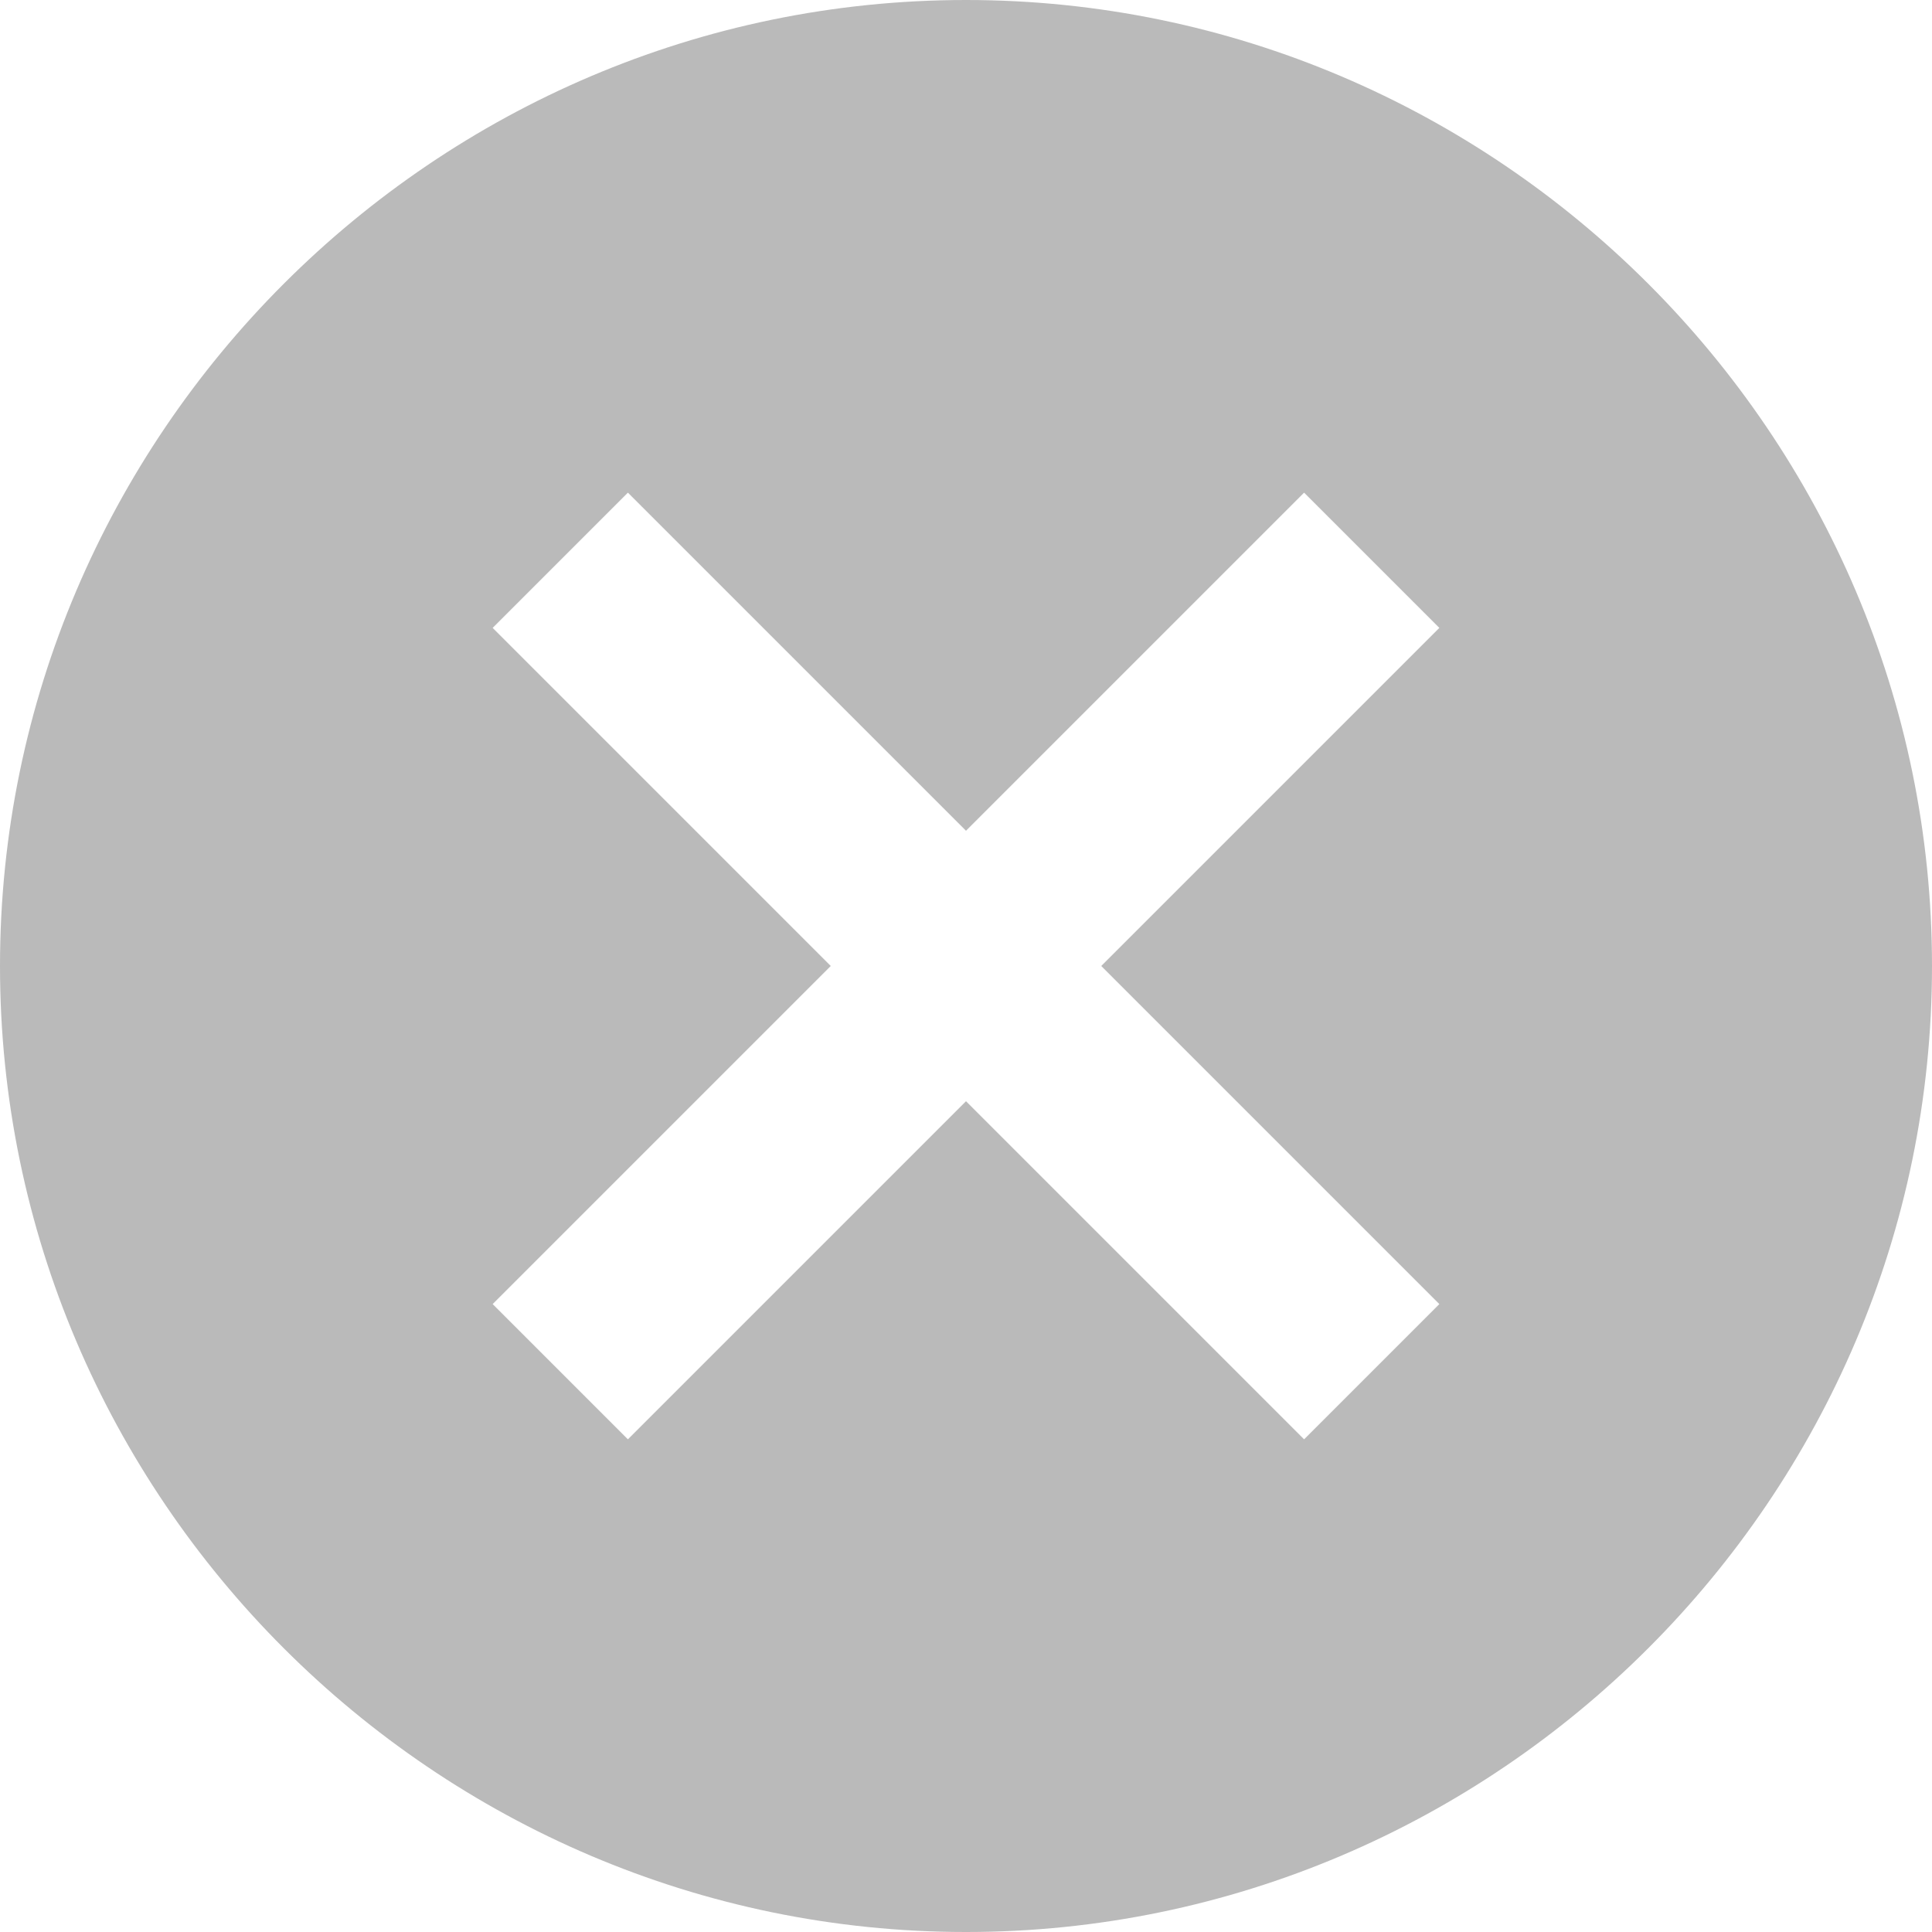
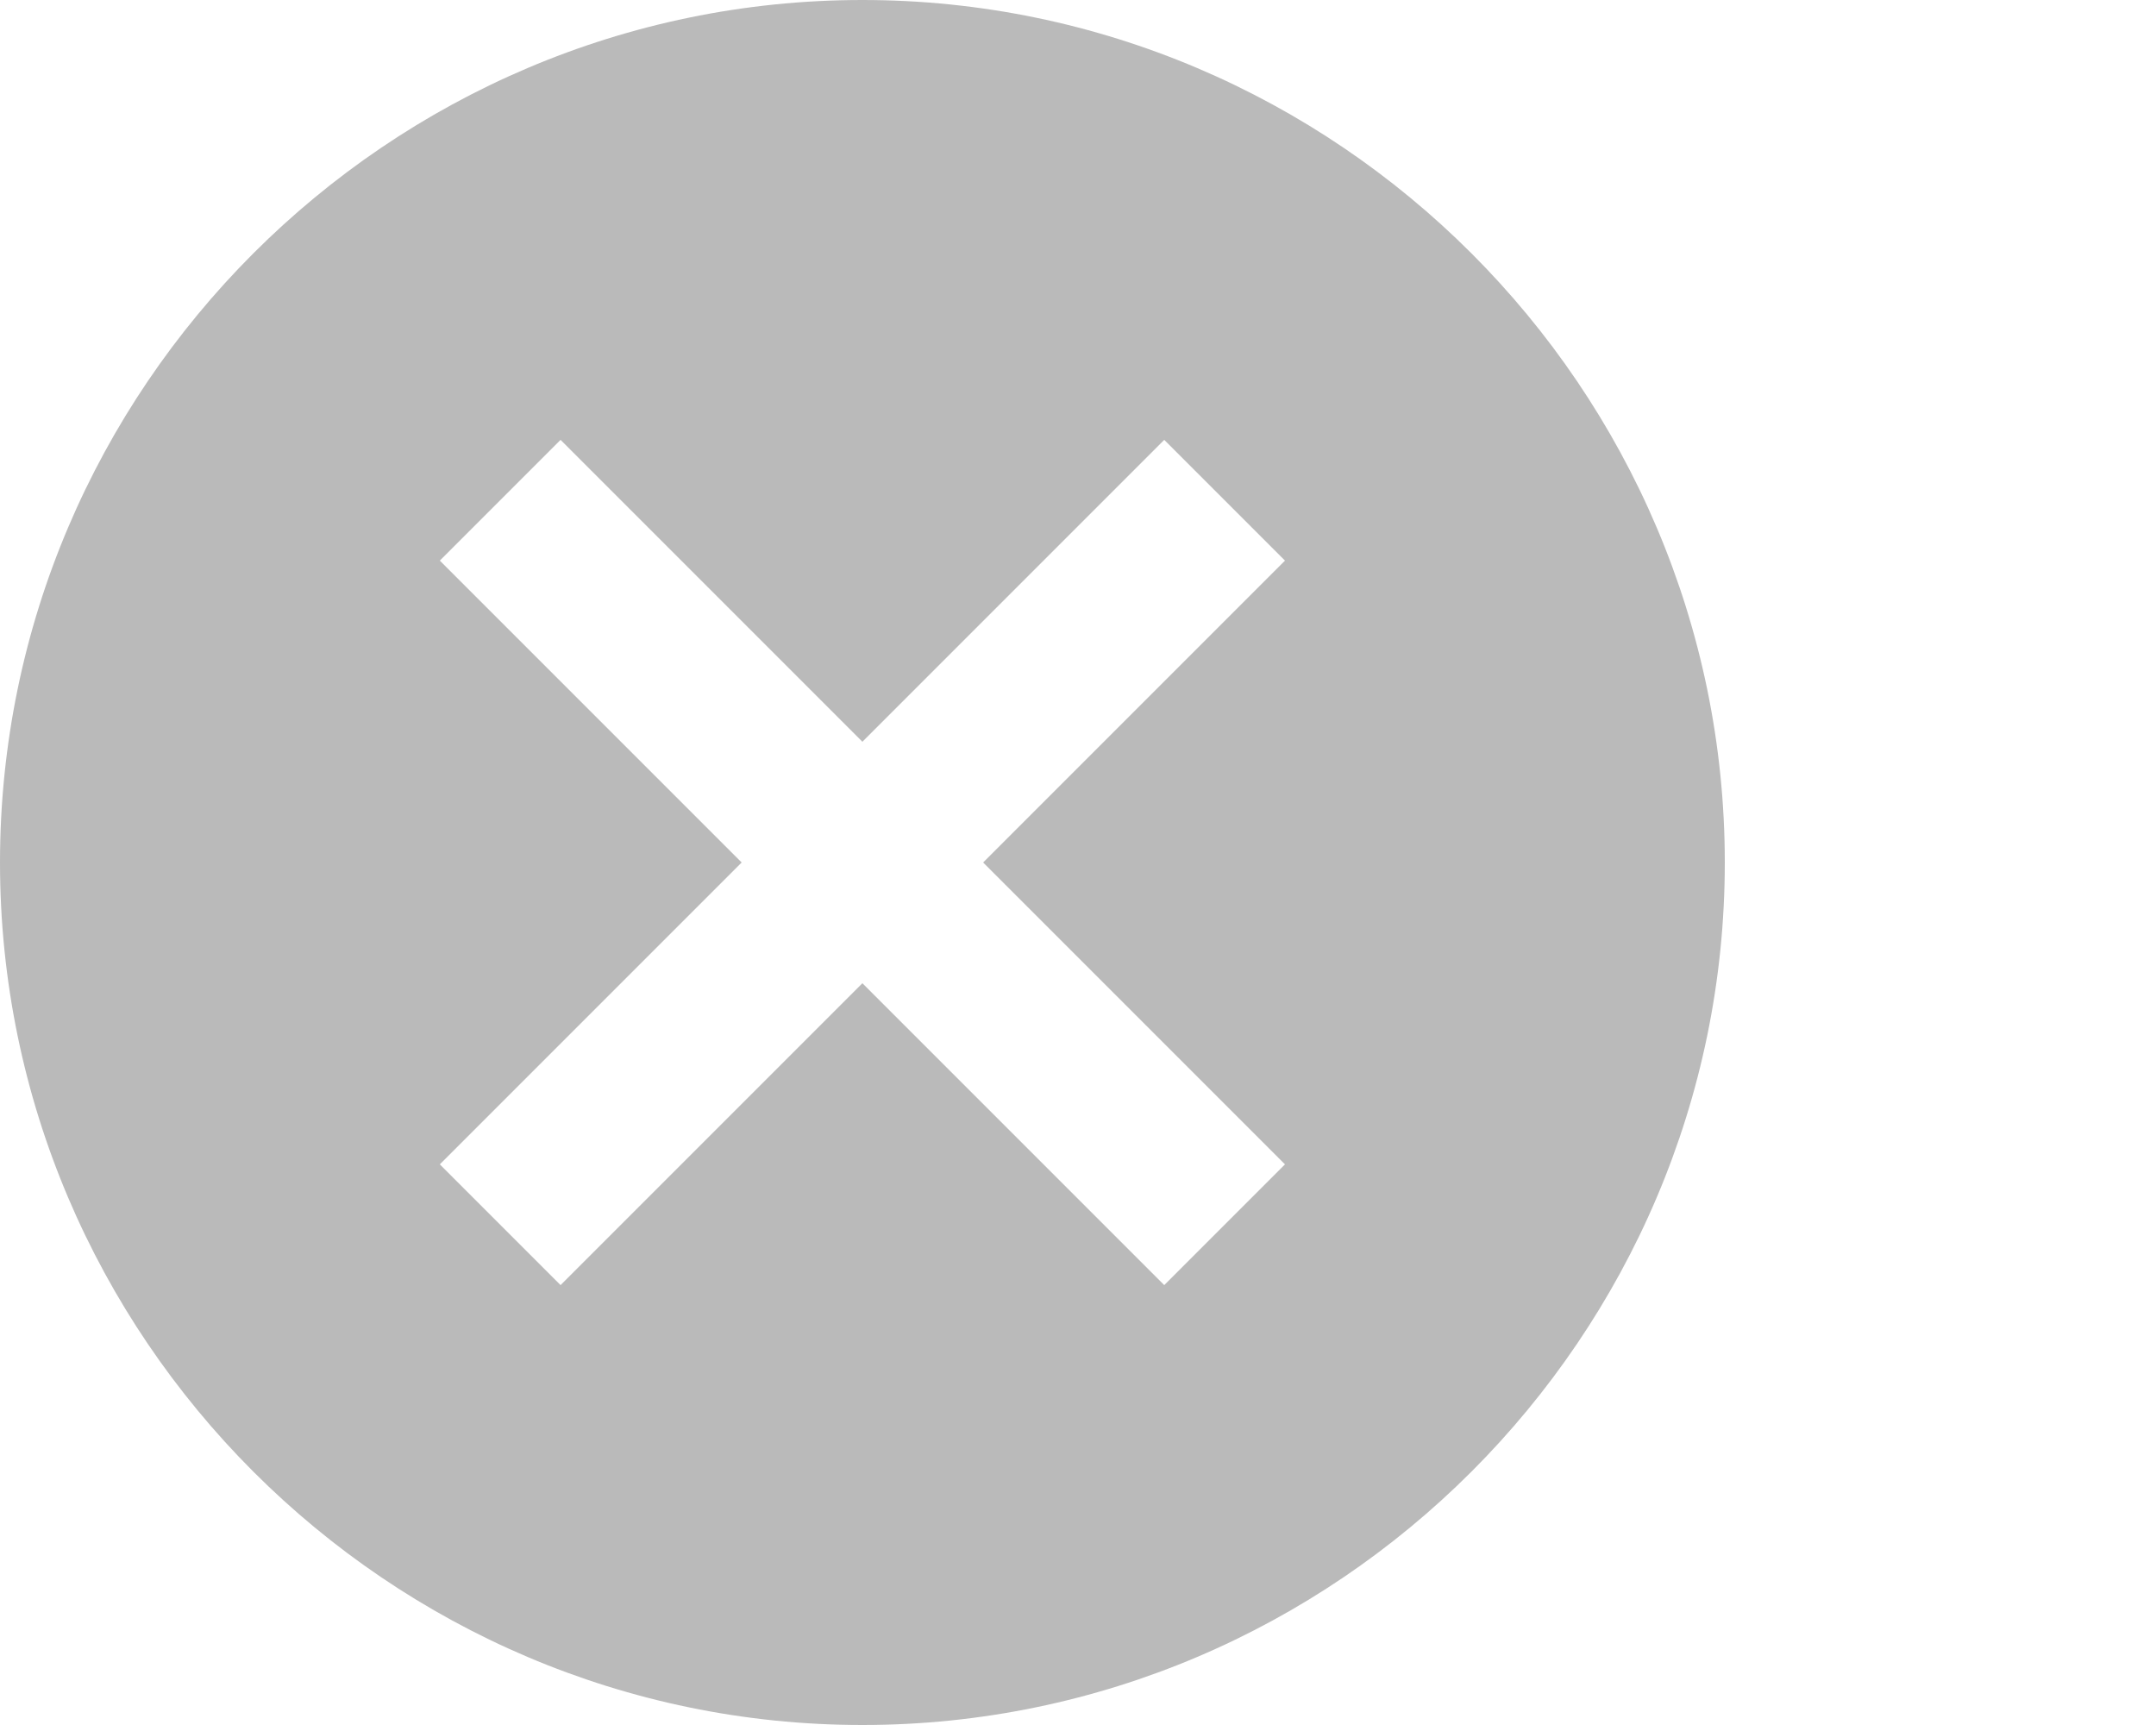
- <svg xmlns="http://www.w3.org/2000/svg" width="20px" height="20px" viewBox="0 0 20 20" version="1.1">
+ <svg xmlns="http://www.w3.org/2000/svg" width="25px" height="20px" viewBox="0 0 25 20" version="1.1">
  <g id="Dark" stroke="none" stroke-width="1" fill="none" fill-rule="evenodd">
    <g id="Slices" transform="translate(-307, -286)" fill="#BABABA" fill-rule="nonzero">
      <g id="close" transform="translate(307, 286)">
        <path d="M10,0 C4.5,0 0,4.5 0,10 C0,15.5 4.5,20 10,20 C15.5,20 20,15.5 20,10 C20,4.5 15.5,0 10,0 Z M14.9,13.5 L13.5,14.9 L10,11.4 L6.5,14.9 L5.1,13.5 L8.6,10 L5.1,6.5 L6.5,5.1 L10,8.6 L13.5,5.1 L14.9,6.5 L11.4,10 L14.9,13.5 L14.9,13.5 Z" id="Shape" />
      </g>
    </g>
  </g>
</svg>
